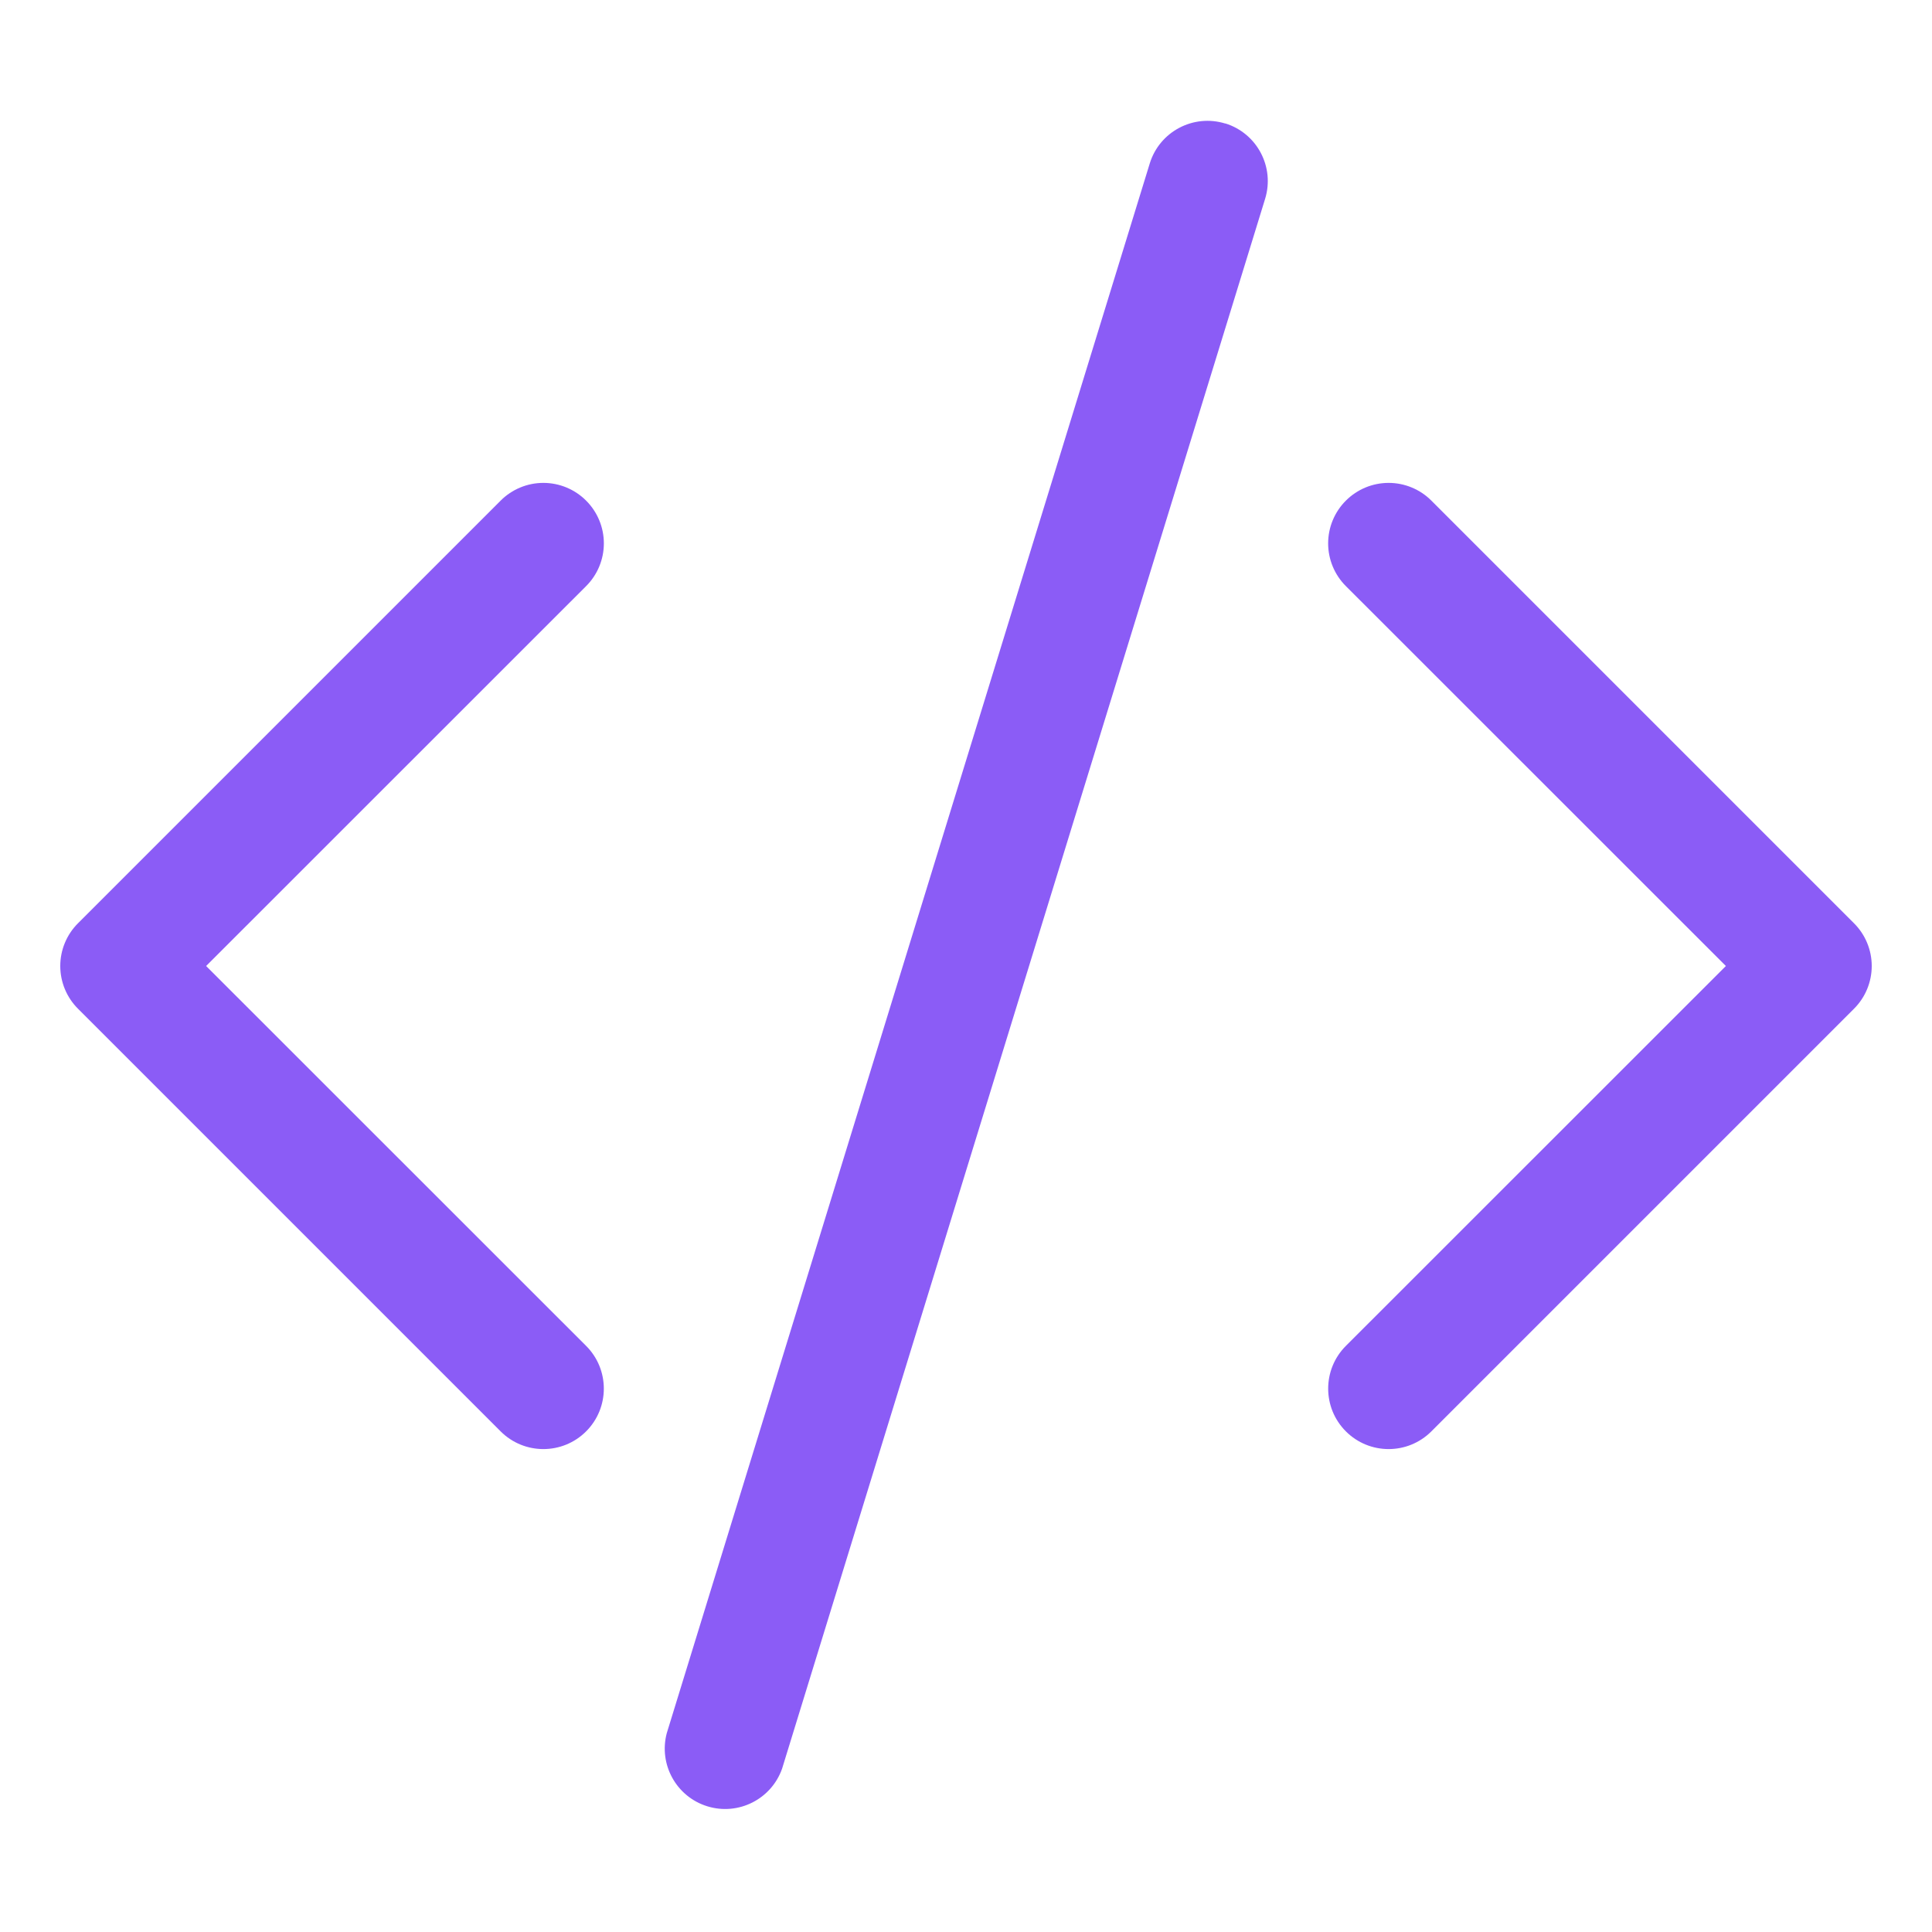
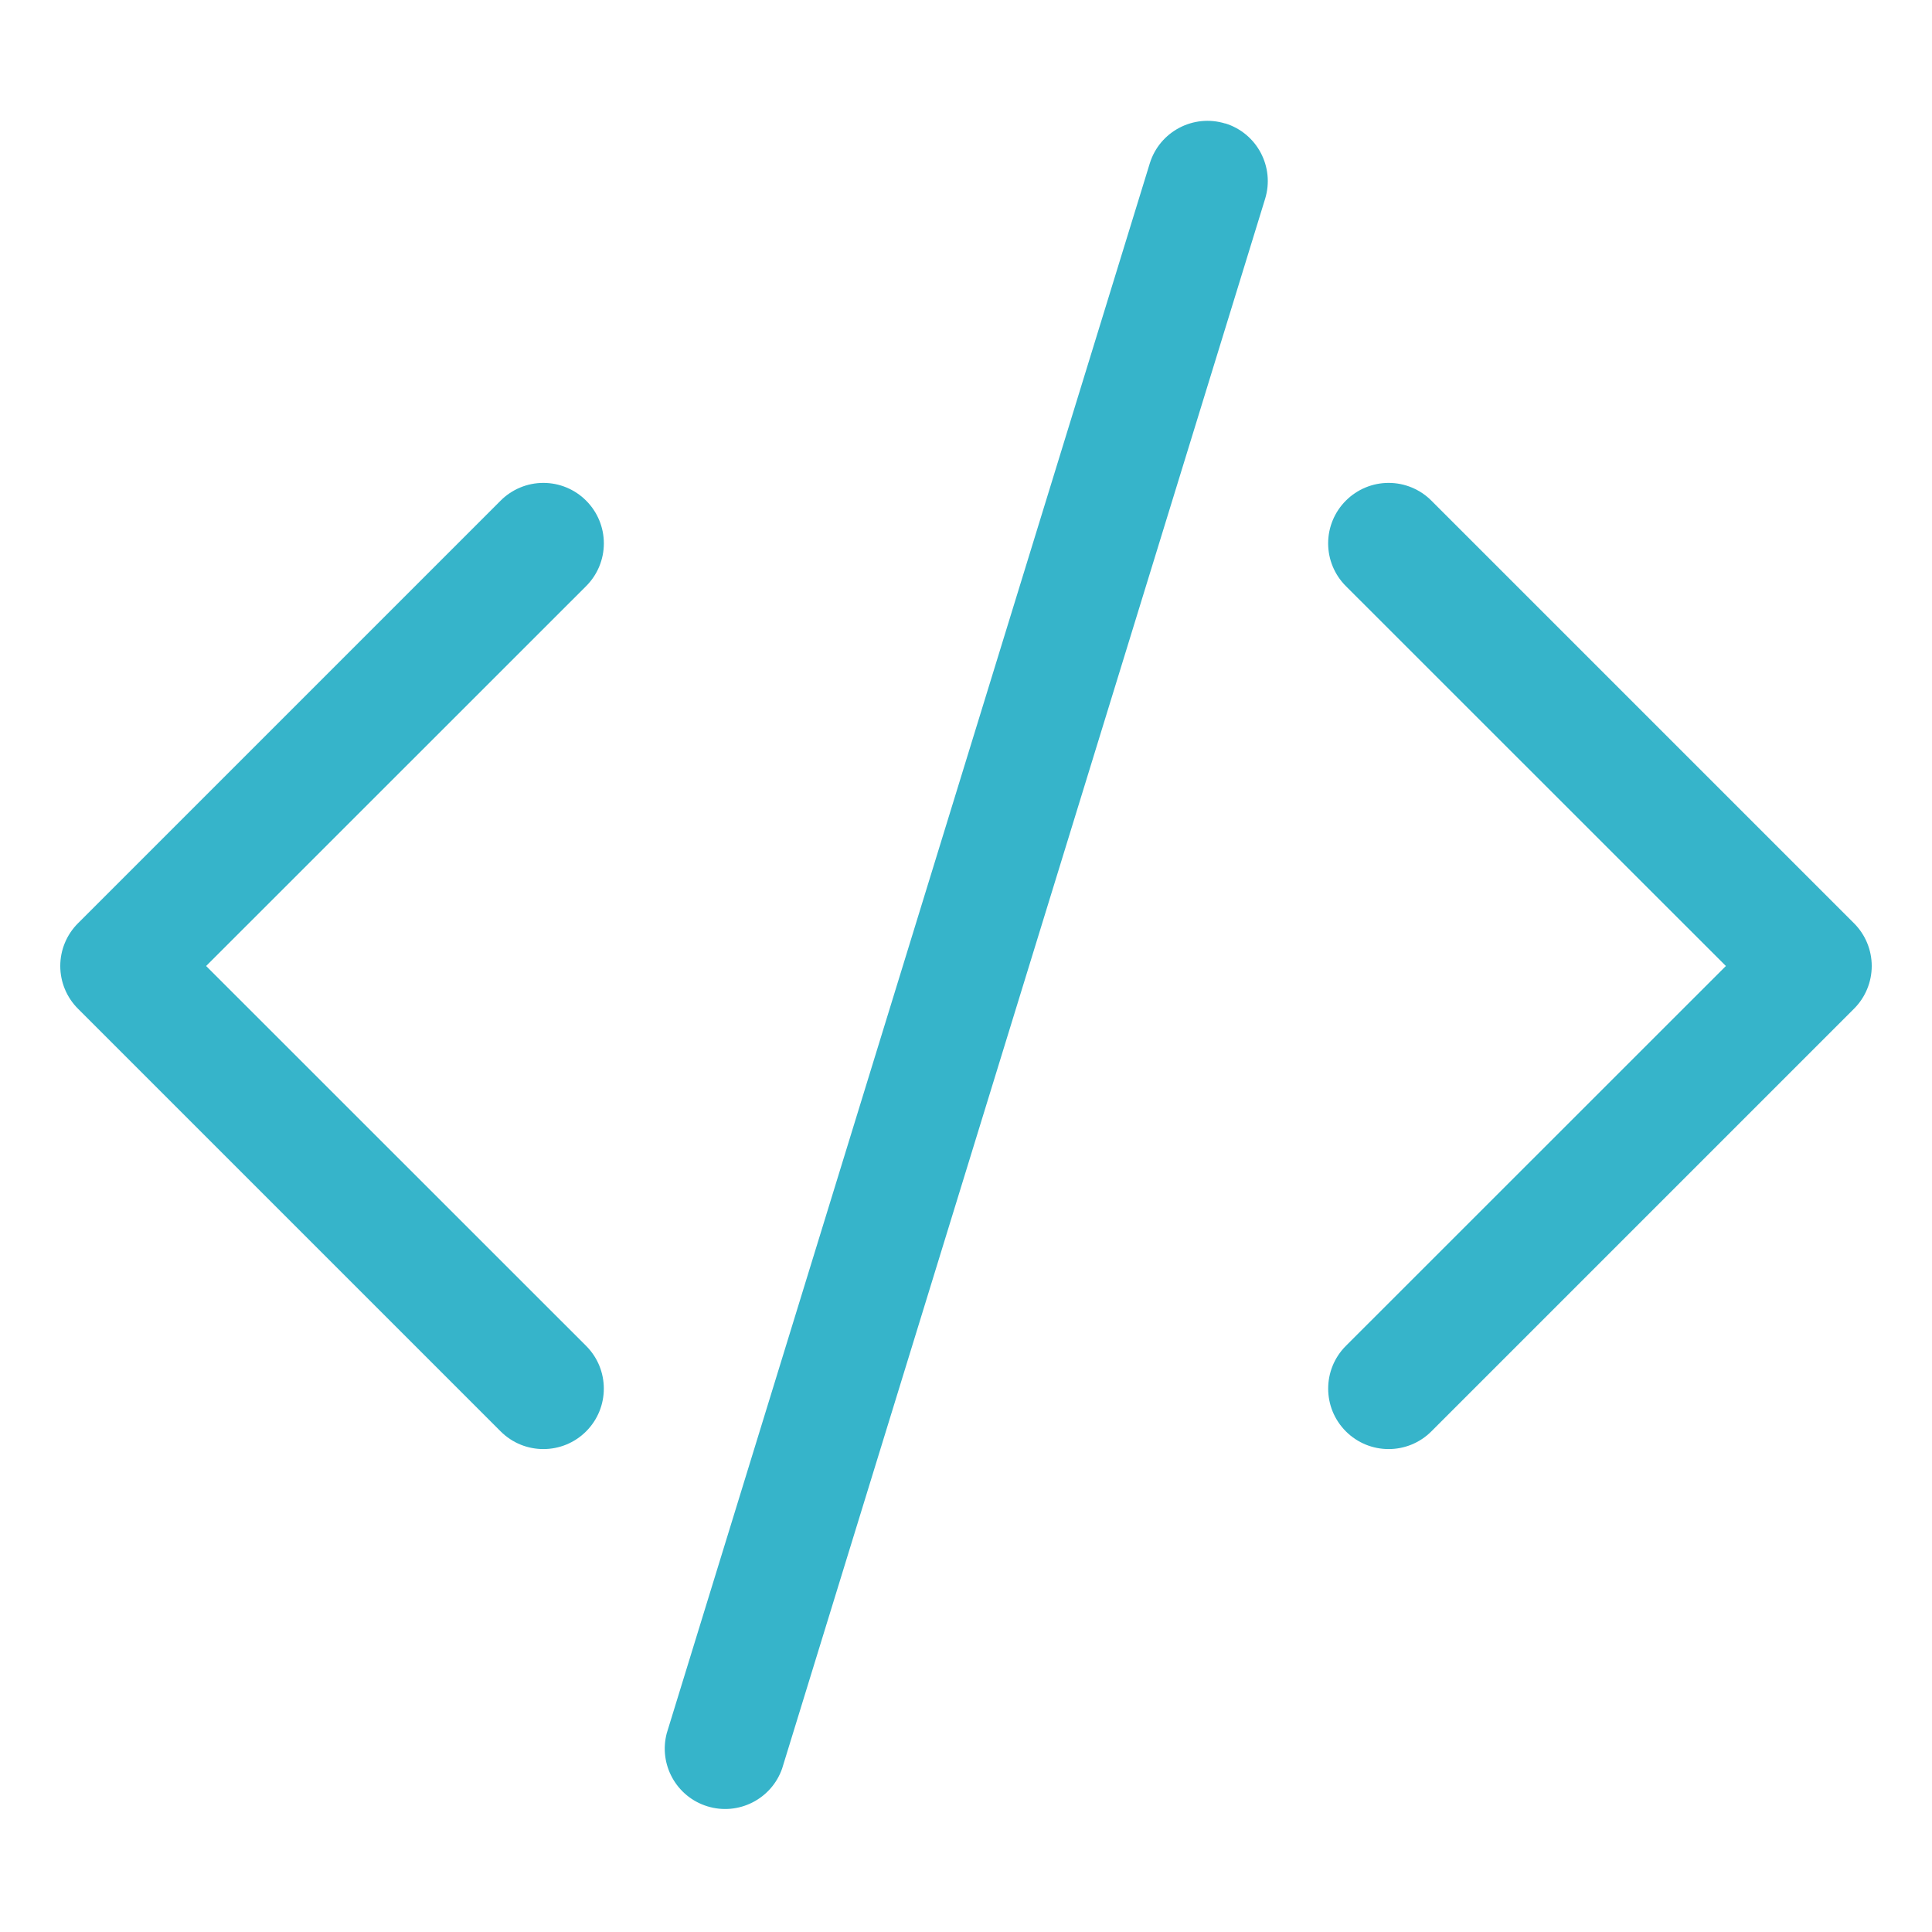
- <svg xmlns="http://www.w3.org/2000/svg" width="16" height="16" fill="rgb(139 92 246)" class="bi bi-code-slash" viewBox="0 0 16 16">
+ <svg xmlns="http://www.w3.org/2000/svg" width="16" height="16" fill="rgb(54, 180, 202)" class="bi bi-code-slash" viewBox="0 0 16 16">
  <path fill-rule="evenodd" d="M4.854 4.146a.5.5 0 0 1 0 .708L1.707 8l3.147 3.146a.5.5 0 0 1-.708.708l-3.5-3.5a.5.5 0 0 1 0-.708l3.5-3.5a.5.5 0 0 1 .708 0zm6.292 0a.5.5 0 0 0 0 .708L14.293 8l-3.147 3.146a.5.5 0 0 0 .708.708l3.5-3.5a.5.5 0 0 0 0-.708l-3.5-3.5a.5.5 0 0 0-.708 0zm-.999-3.124a.5.5 0 0 1 .33.625l-4 13a.5.5 0 0 1-.955-.294l4-13a.5.5 0 0 1 .625-.33z" />
</svg>
